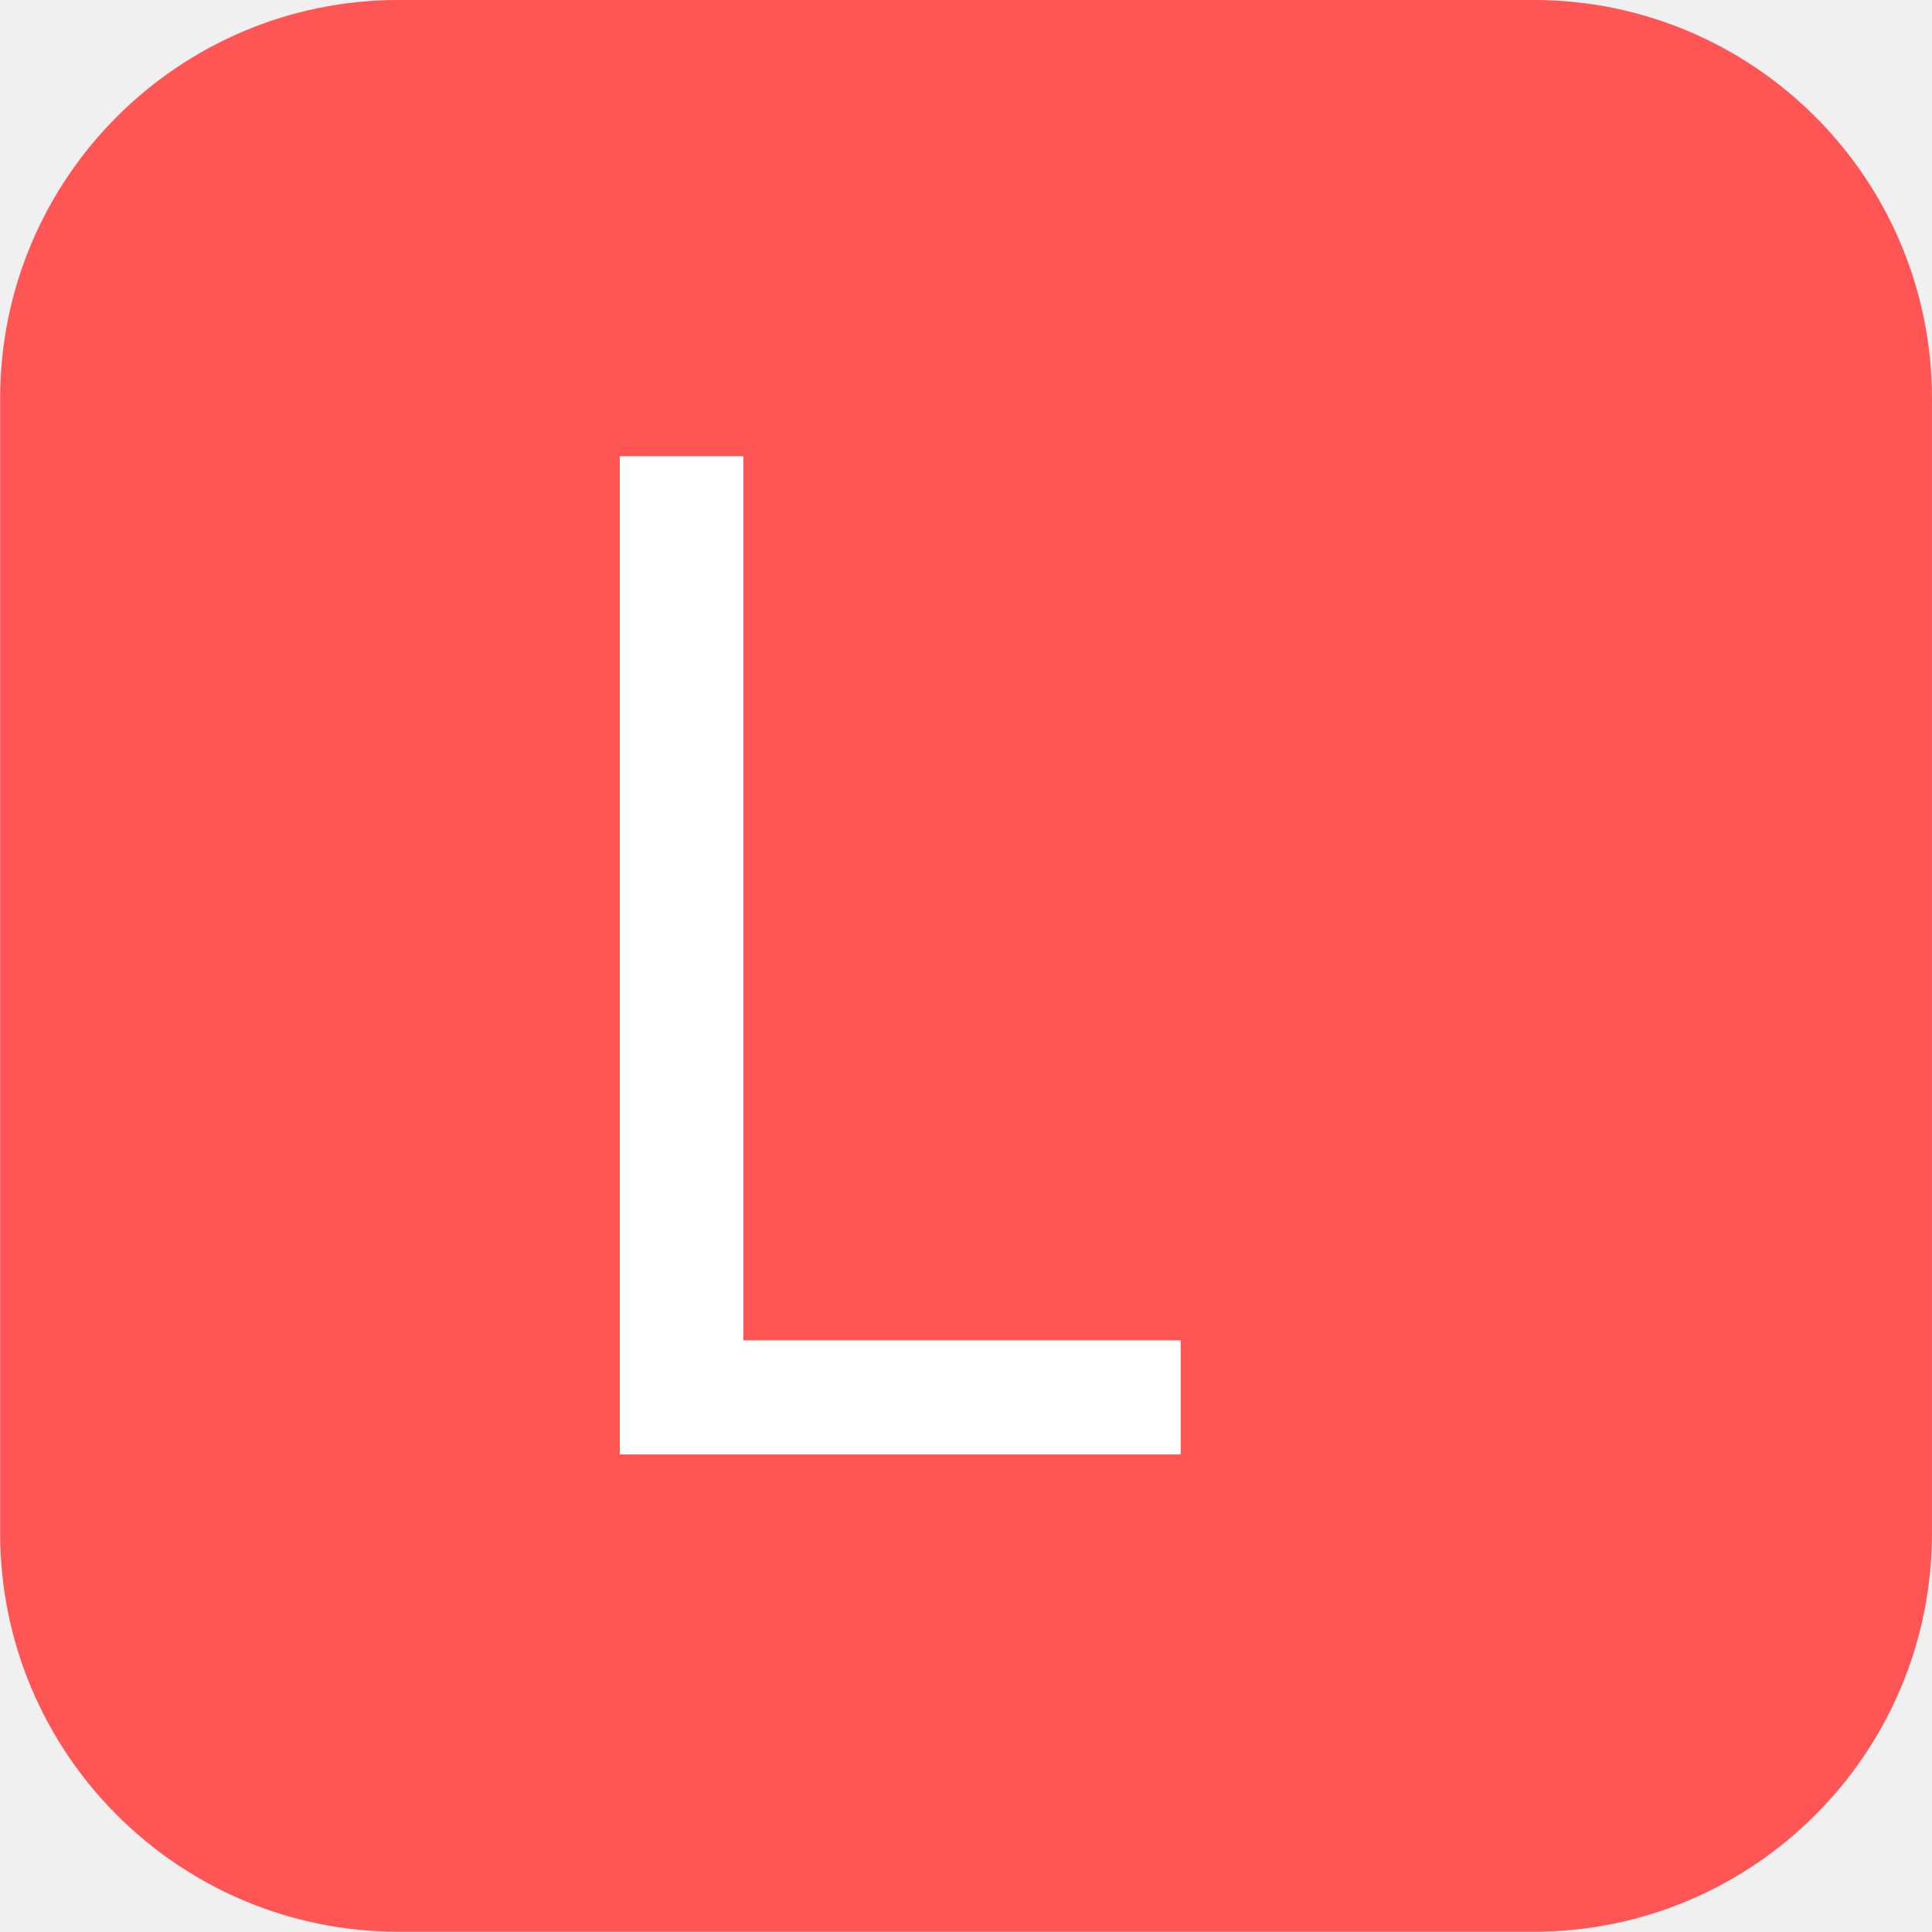
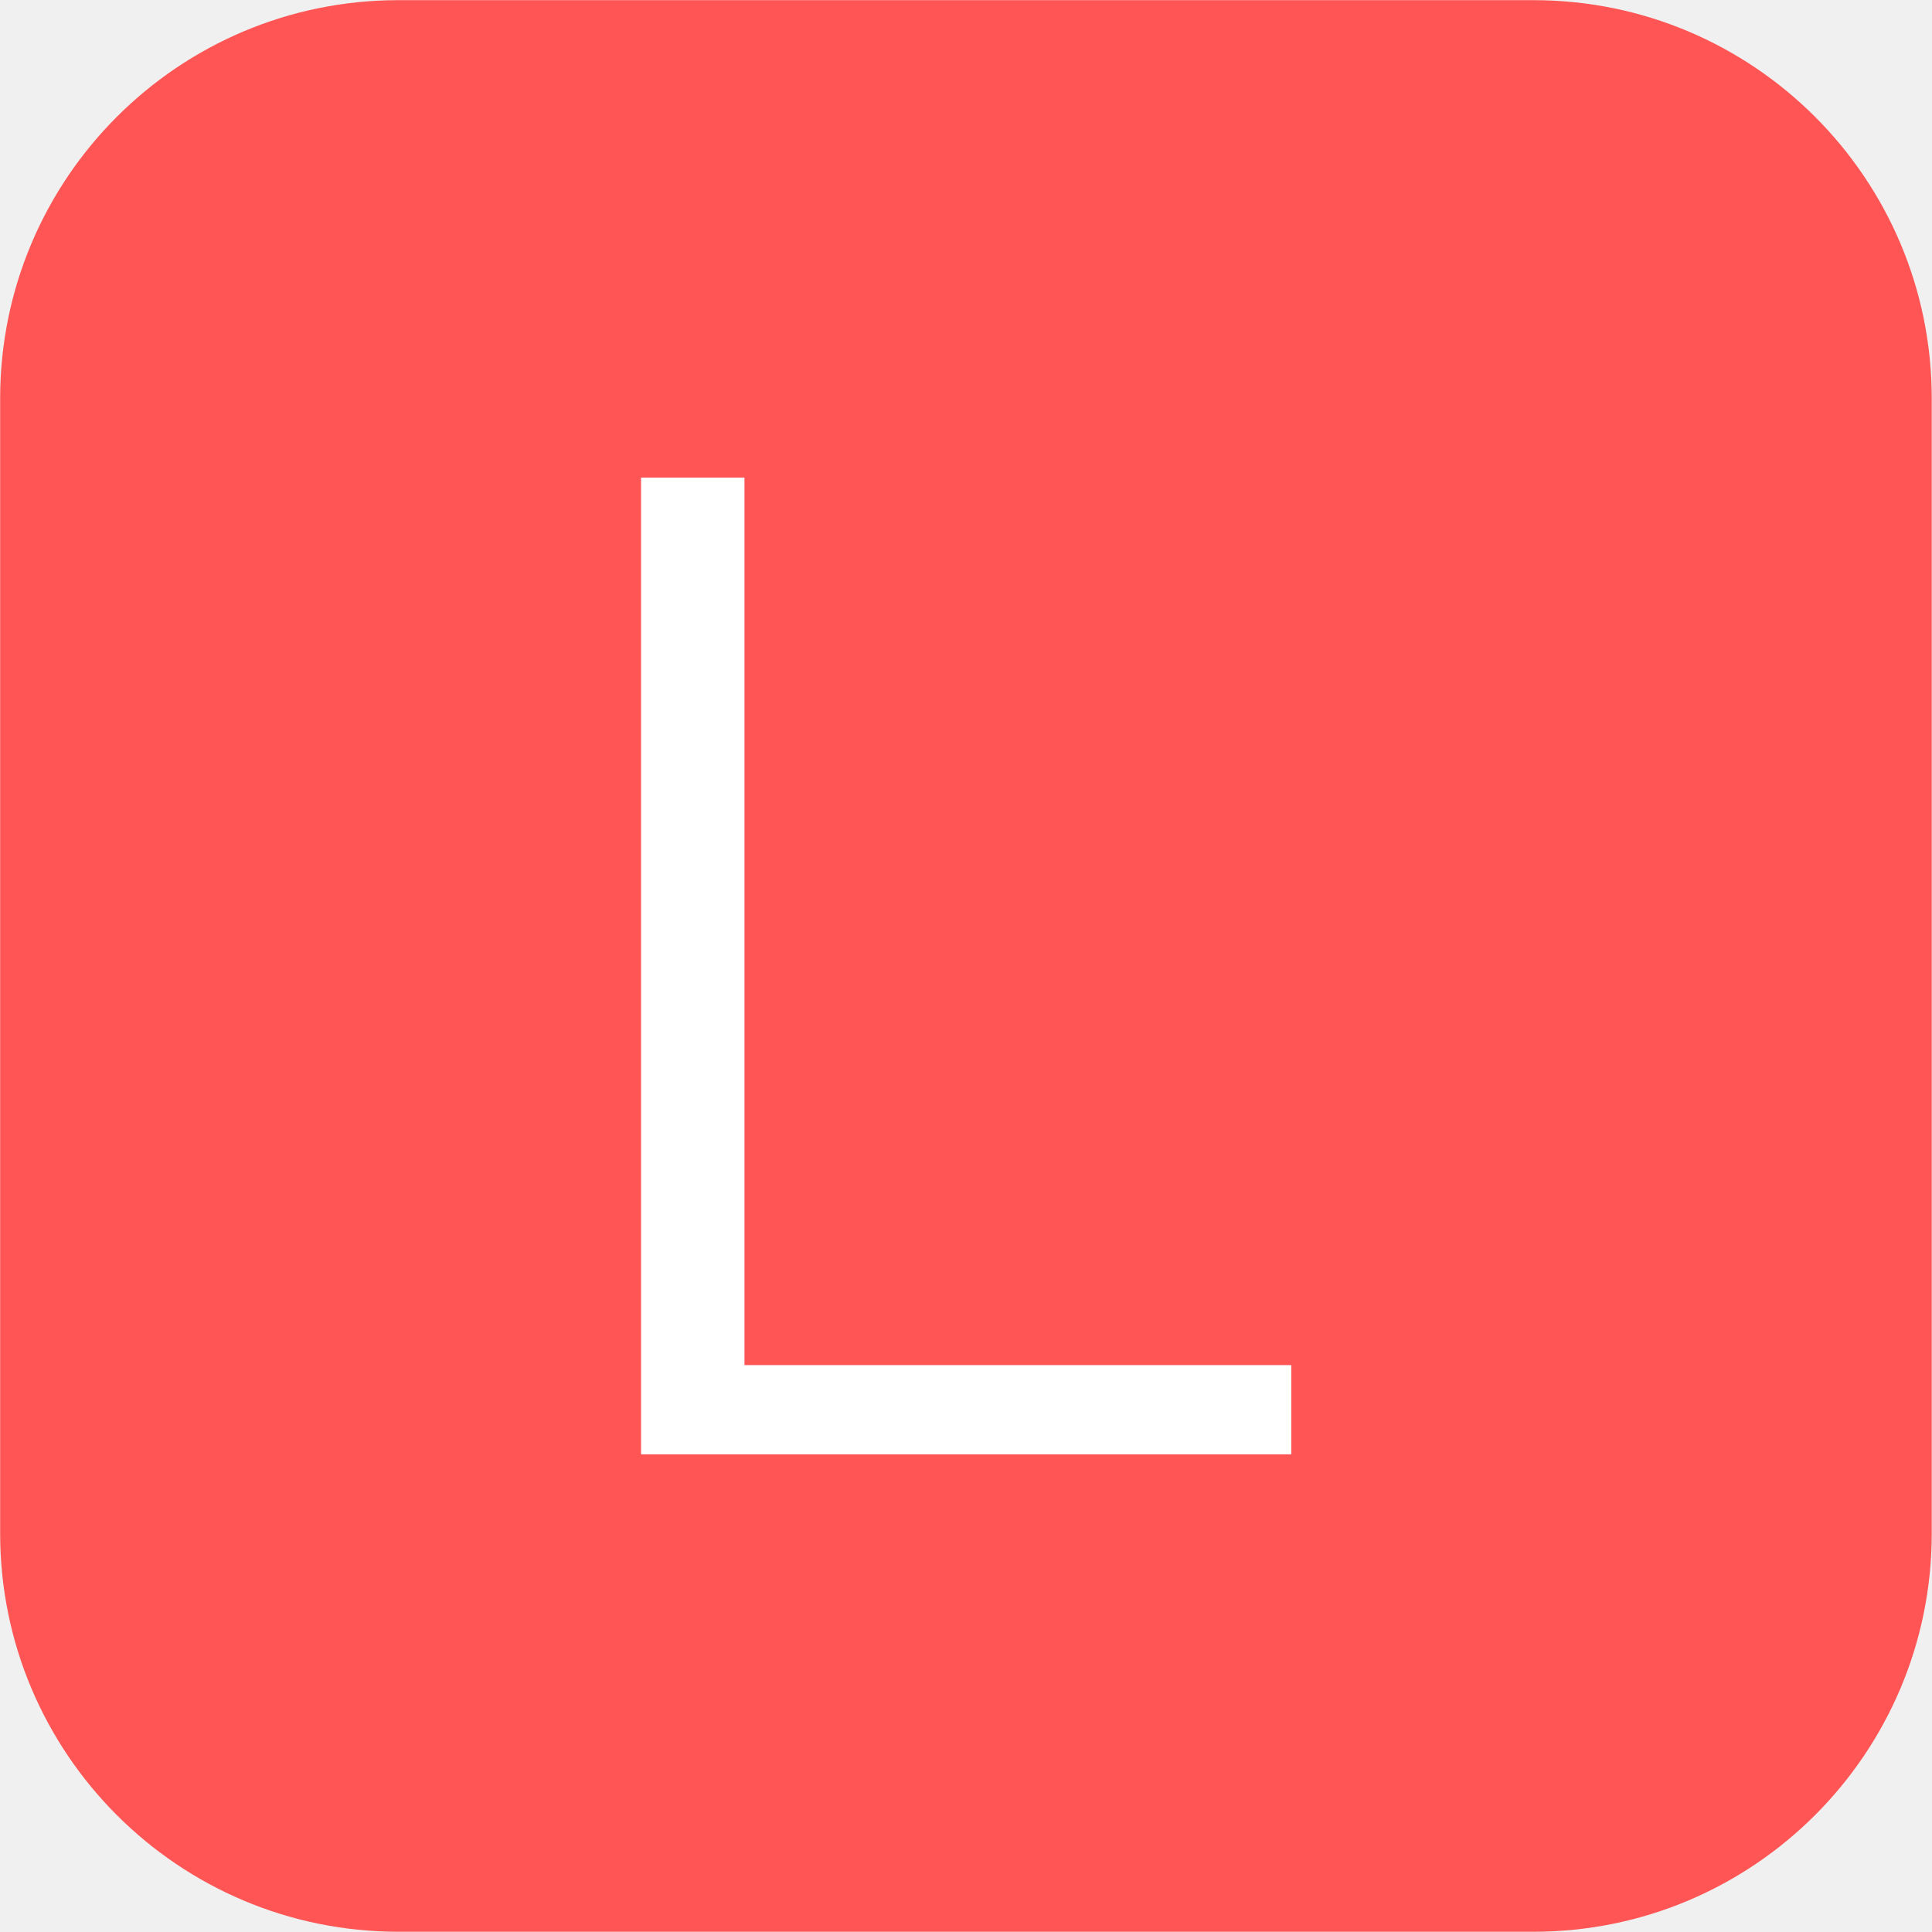
<svg xmlns="http://www.w3.org/2000/svg" width="18" height="18" viewBox="0 0 4.762 4.763" version="1.1" id="svg8">
  <defs id="defs2" />
  <g id="layer1" transform="translate(-40.13913,-107.8886)">
-     <g id="g850" transform="matrix(0.75,0,0,0.75,10.03478,28.16278)">
-       <rect style="opacity:1;fill:#ff5555;fill-opacity:1;stroke:none;stroke-width:0.082;stroke-miterlimit:4;stroke-dasharray:none" id="rect817" width="6.35" height="6.35" x="40.139" y="106.301" ry="1.31" />
-       <text id="text835" y="111.081" x="41.723" style="font-style:normal;font-variant:normal;font-weight:normal;font-stretch:normal;font-size:4.586px;line-height:1.25;font-family:Montserrat;-inkscape-font-specification:Montserrat;letter-spacing:0px;word-spacing:0px;fill:#ffffff;fill-opacity:1;stroke:none;stroke-width:0.265" xml:space="preserve">
-         <tspan style="fill:#ffffff;stroke-width:0.265" y="111.081" x="41.723" id="tspan833">L</tspan>
-       </text>
+     <g id="g828">
+       <rect style="opacity:1;fill:#ff5555;fill-opacity:1;stroke:none;stroke-width:0.061;stroke-miterlimit:4;stroke-dasharray:none" id="rect817" width="4.762" height="4.762" x="40.139" y="107.889" ry="0.982" />
+       <g id="text835" style="font-style:normal;font-variant:normal;font-weight:normal;font-stretch:normal;font-size:3.44px;line-height:1.25;font-family:Montserrat;-inkscape-font-specification:Montserrat;letter-spacing:0px;word-spacing:0px;fill:#ffffff;fill-opacity:1;stroke:none;stroke-width:0.198" aria-label="L">
+         <path id="path822" style="fill:#ffffff;stroke-width:0.198" d="m 41.719,109.066 h 0.255 v 2.188 h 1.348 v 0.22 h -1.603 z" />
+       </g>
    </g>
  </g>
</svg>
